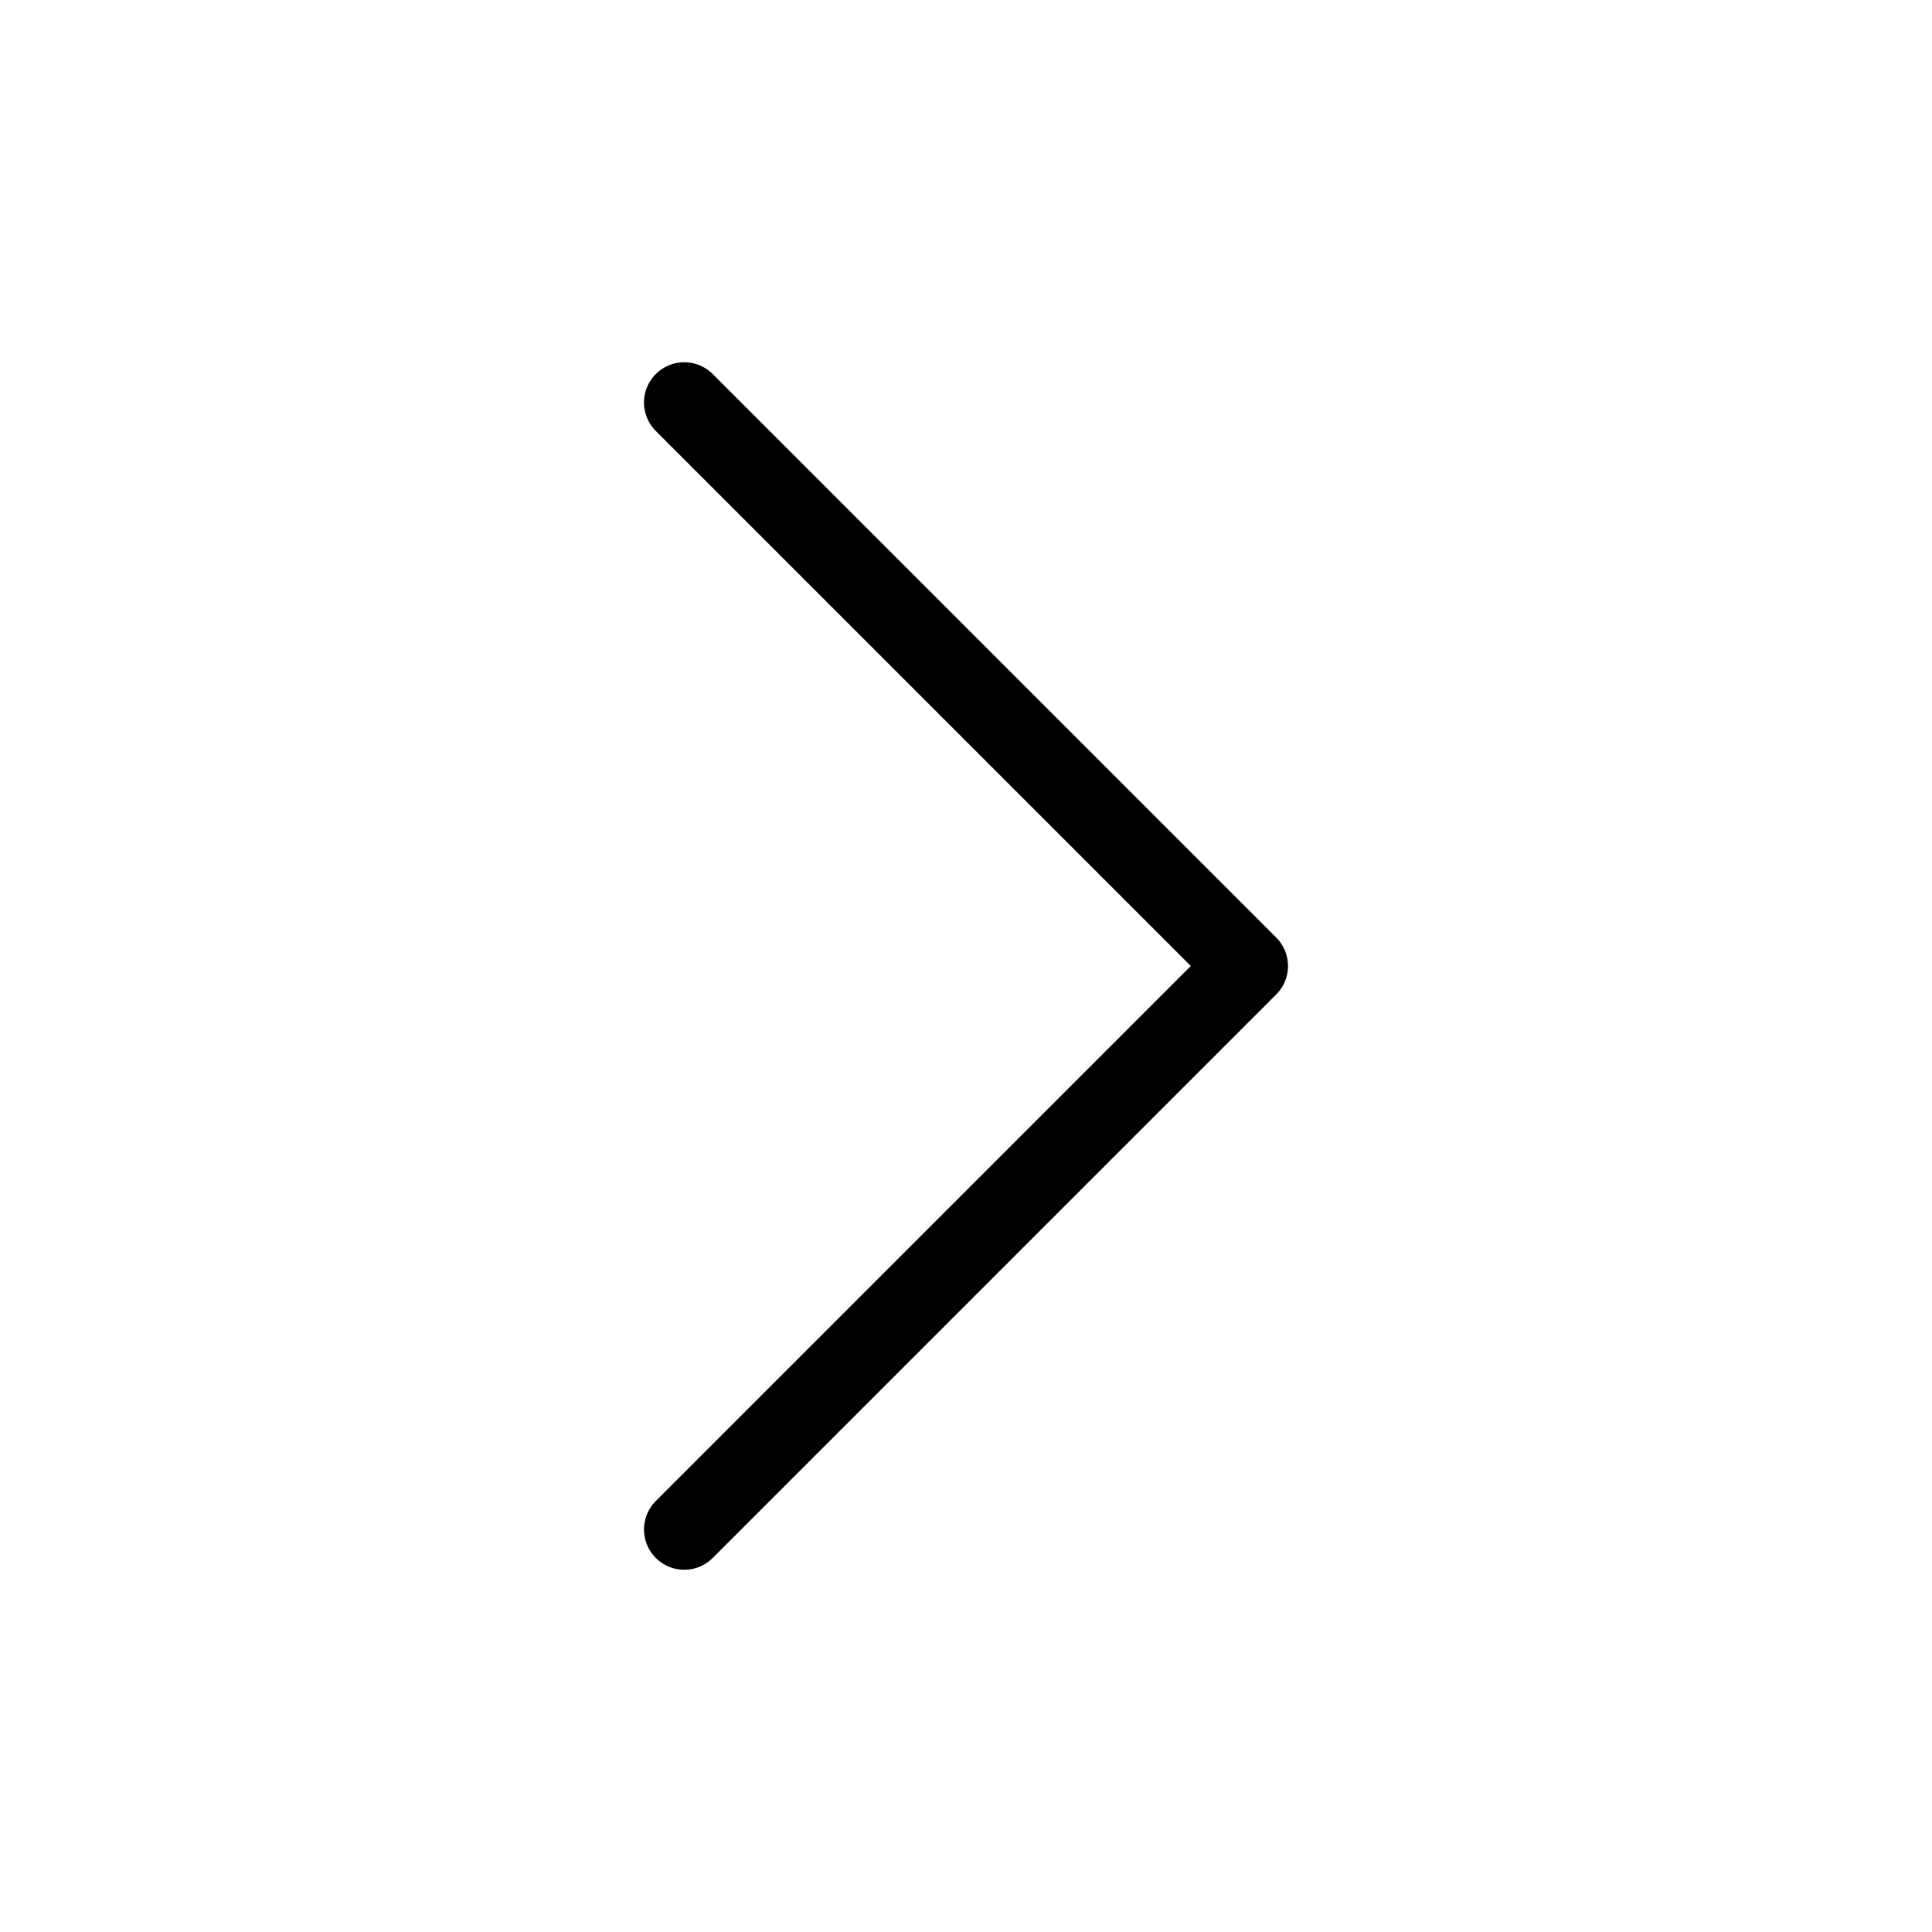
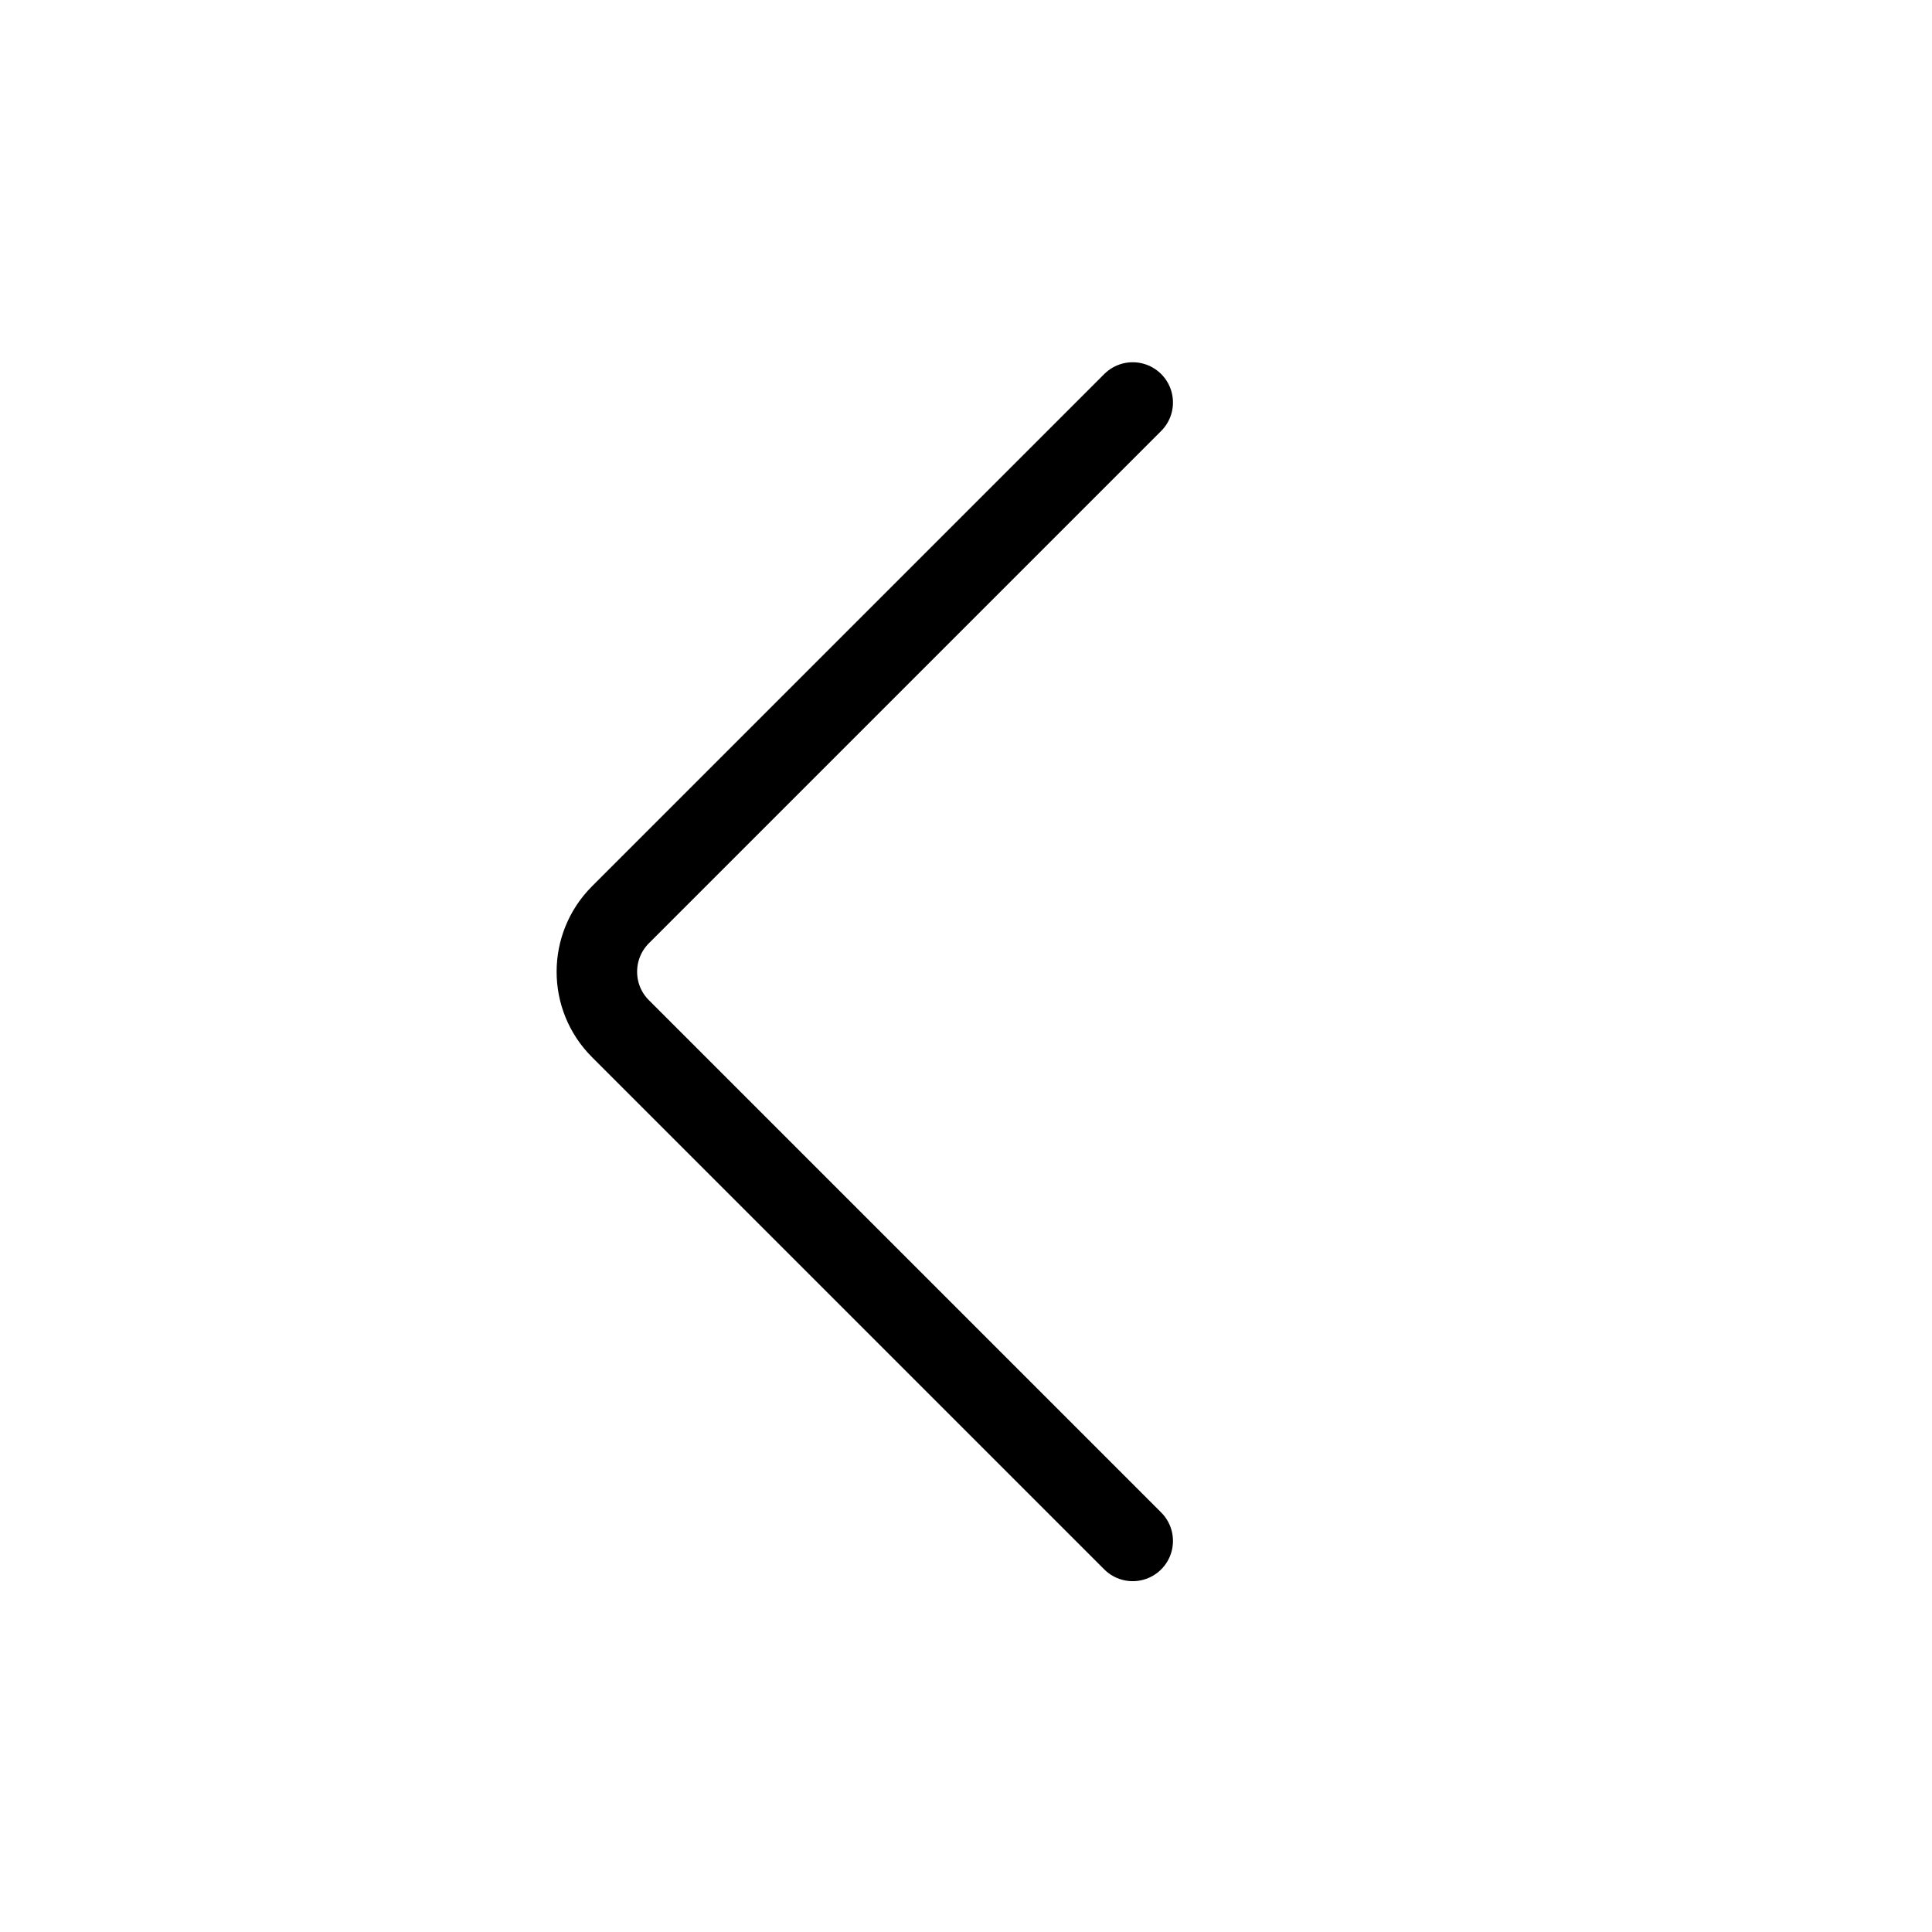
<svg xmlns="http://www.w3.org/2000/svg" width="24" height="24" viewBox="0 0 24 24" fill="none">
-   <path d="M8.5 5L15.5 12L8.5 19" stroke="black" stroke-linecap="round" stroke-linejoin="round" />
+   <path d="M14.071 5L7.707 11.364C7.317 11.755 7.317 12.388 7.707 12.778L14.071 19.142" stroke="black" stroke-linecap="round" />
</svg>
